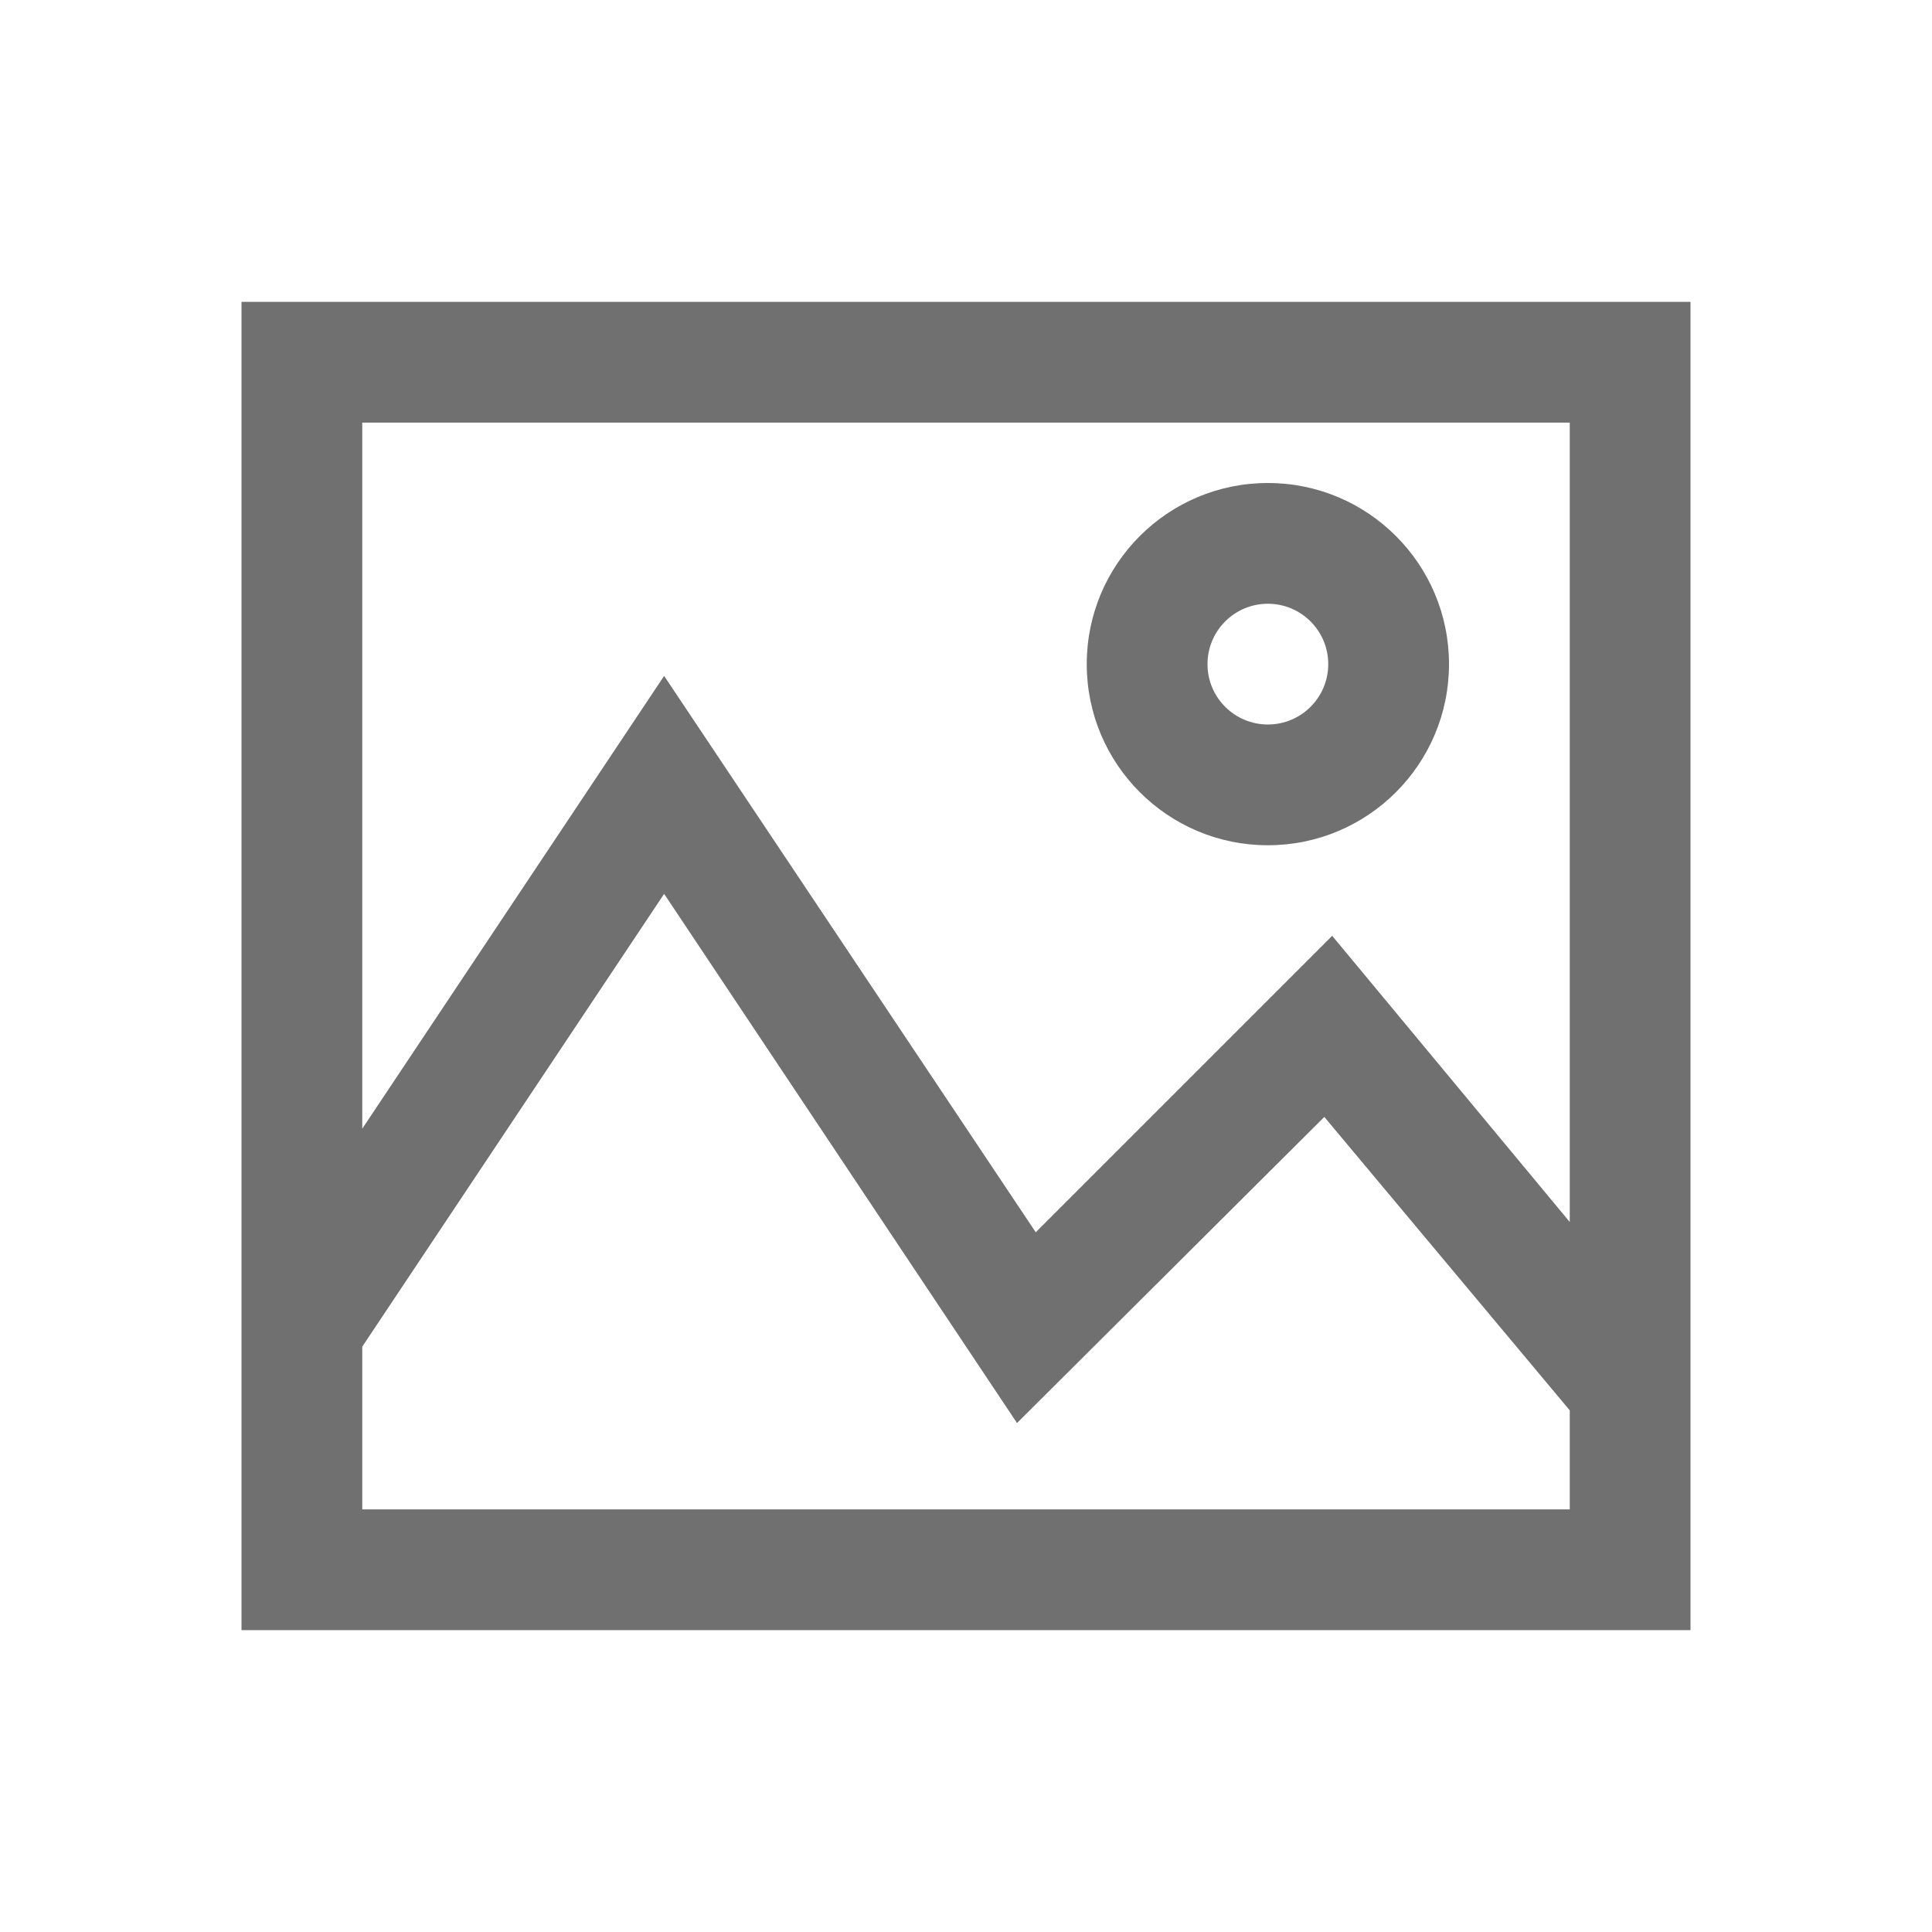
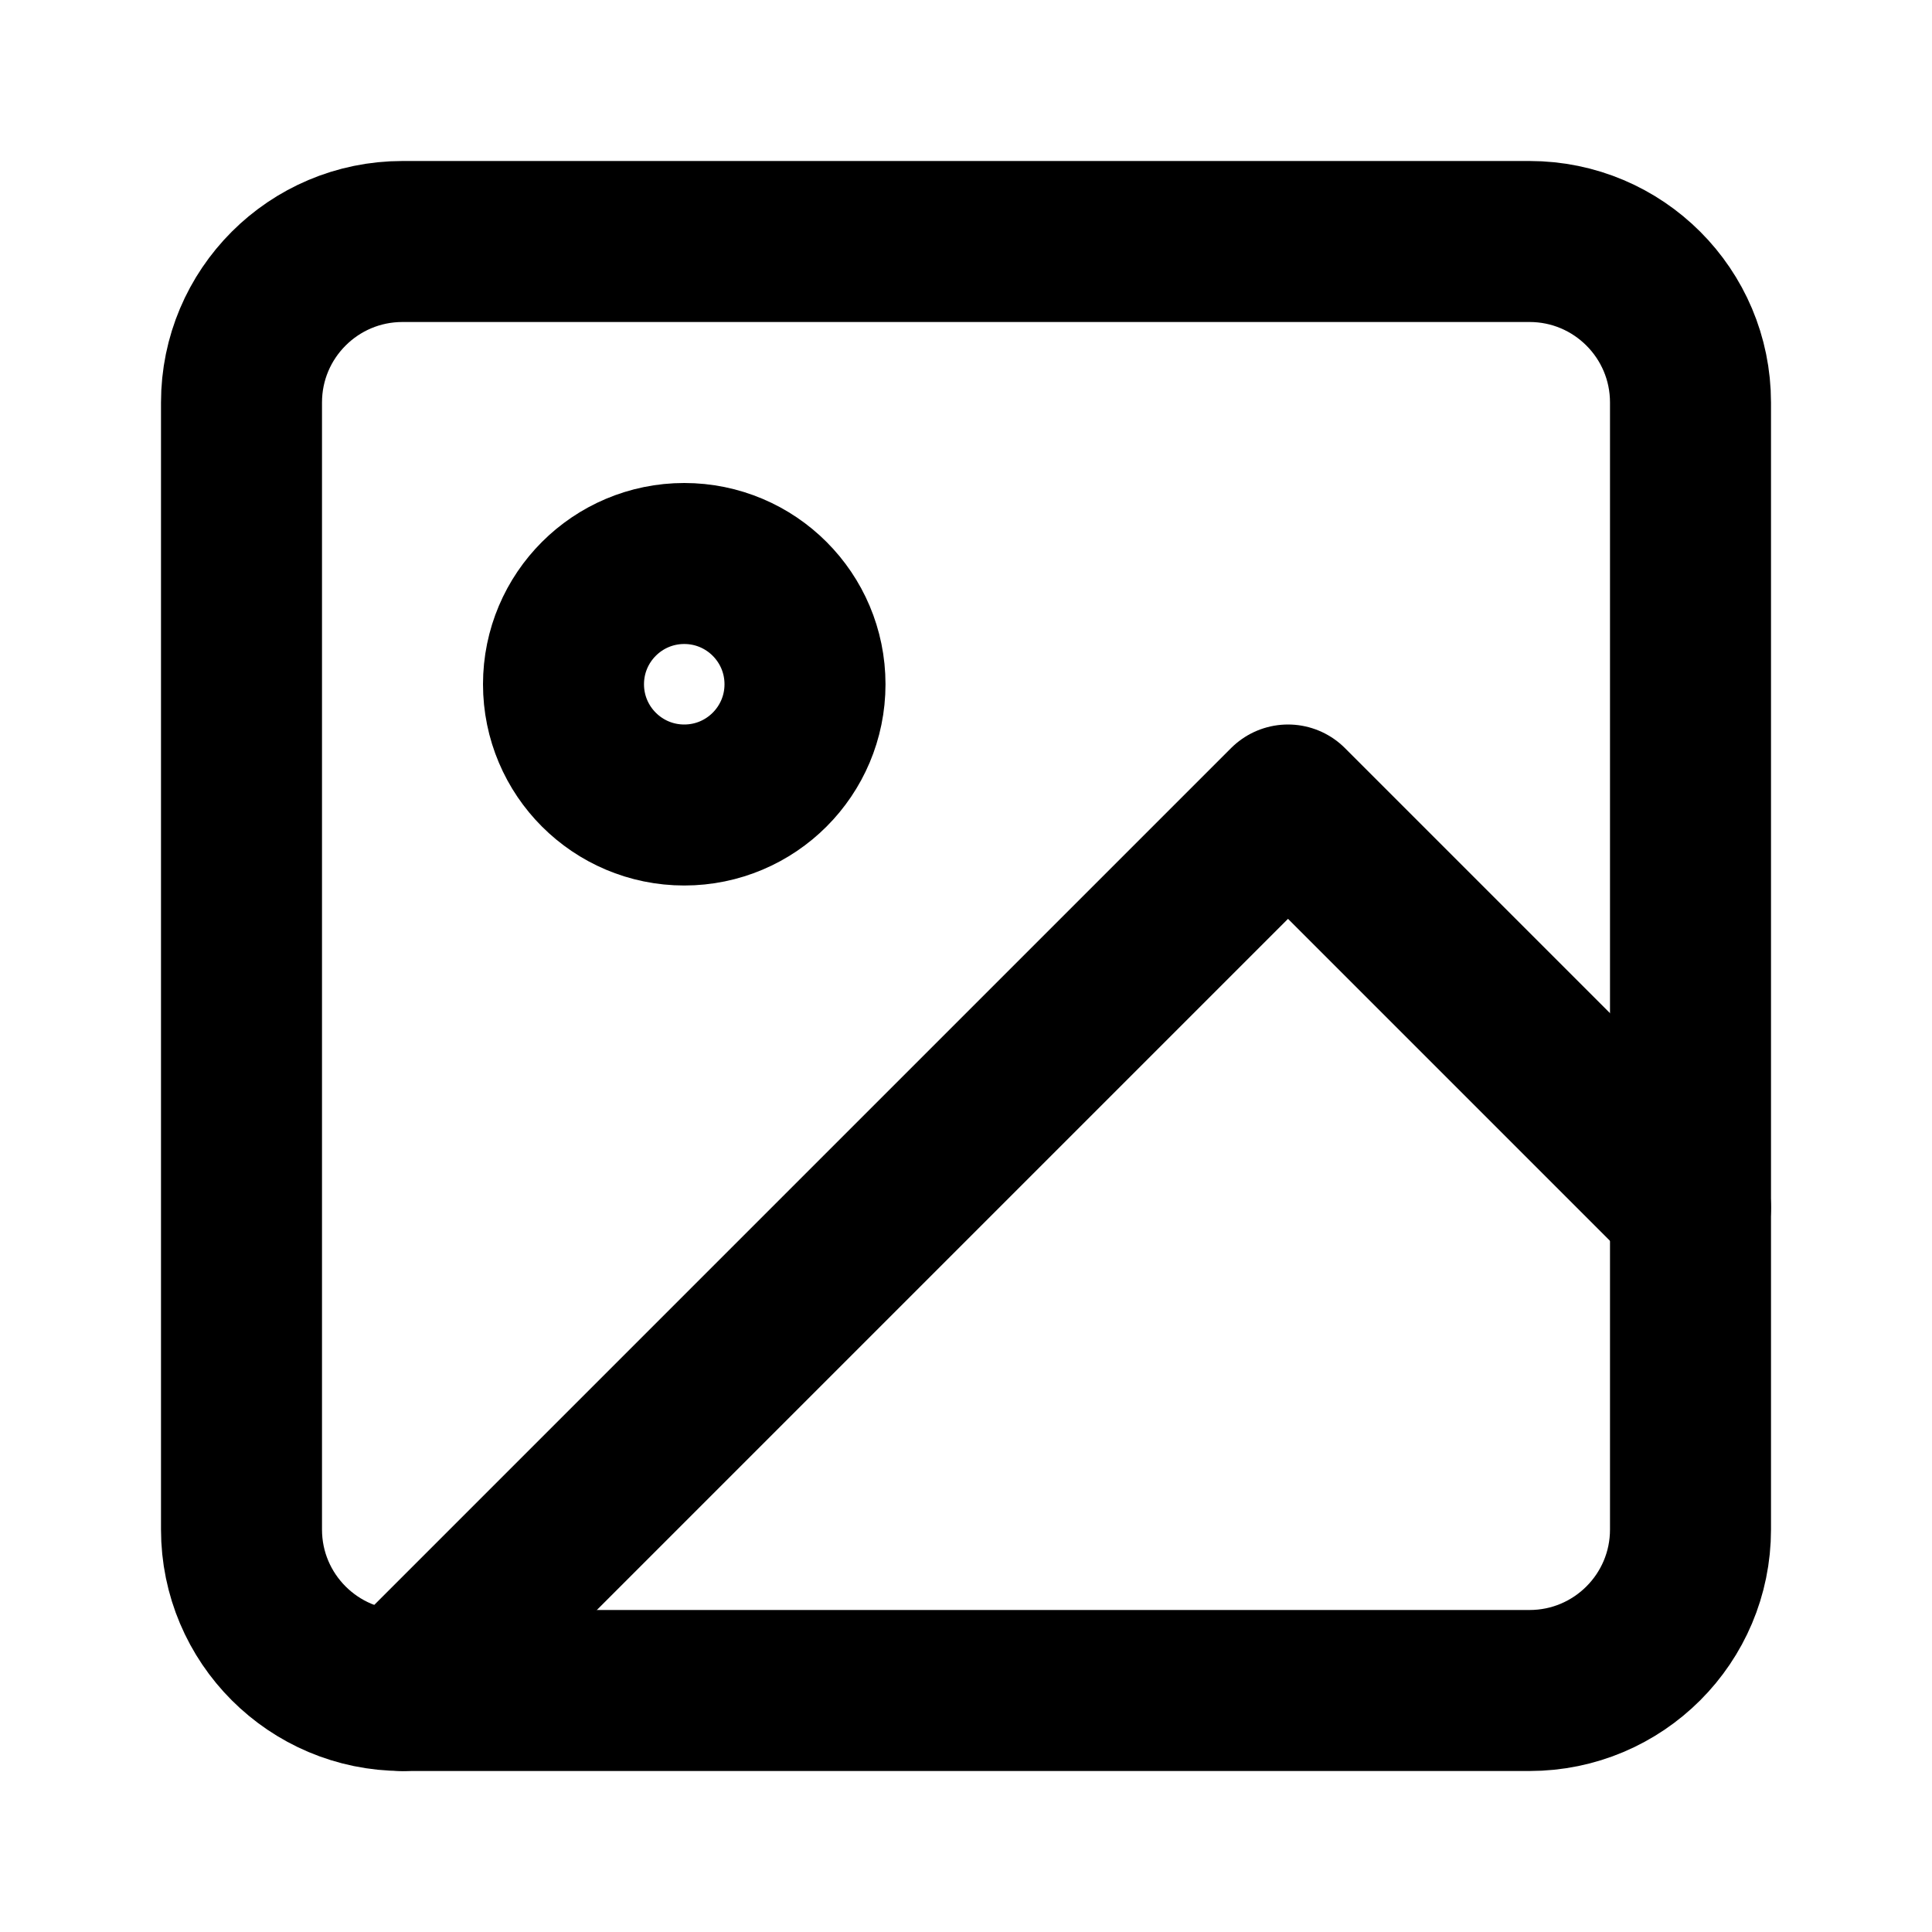
- <svg xmlns="http://www.w3.org/2000/svg" t="1735269598704" class="icon" viewBox="0 0 1024 1024" version="1.1" p-id="4353" width="260" height="260">
-   <path d="M896 160H128v704h768z m-704 64h640v423.68L706.08 496l-157.12 157.12L352 358.24l-160 240z m0 576v-86.24l160-240 187.04 280.48L701.92 592 832 747.52V800z" fill="#707070" p-id="4354" />
-   <path d="M672 448a96 96 0 1 0-96-96 96 96 0 0 0 96 96z m0-128a32 32 0 1 1-32 32 32 32 0 0 1 32-32z" fill="#707070" p-id="4355" />
+ <svg xmlns="http://www.w3.org/2000/svg" width="24" height="24" viewBox="0 0 24 24" fill="none" stroke="currentColor" stroke-width="2" stroke-linecap="round" stroke-linejoin="round">
+   <rect x="3" y="3" width="18" height="18" rx="2" ry="2" />
+   <circle cx="8.5" cy="8.5" r="1.5" />
+   <polyline points="21 15 16 10 5 21" />
</svg>
